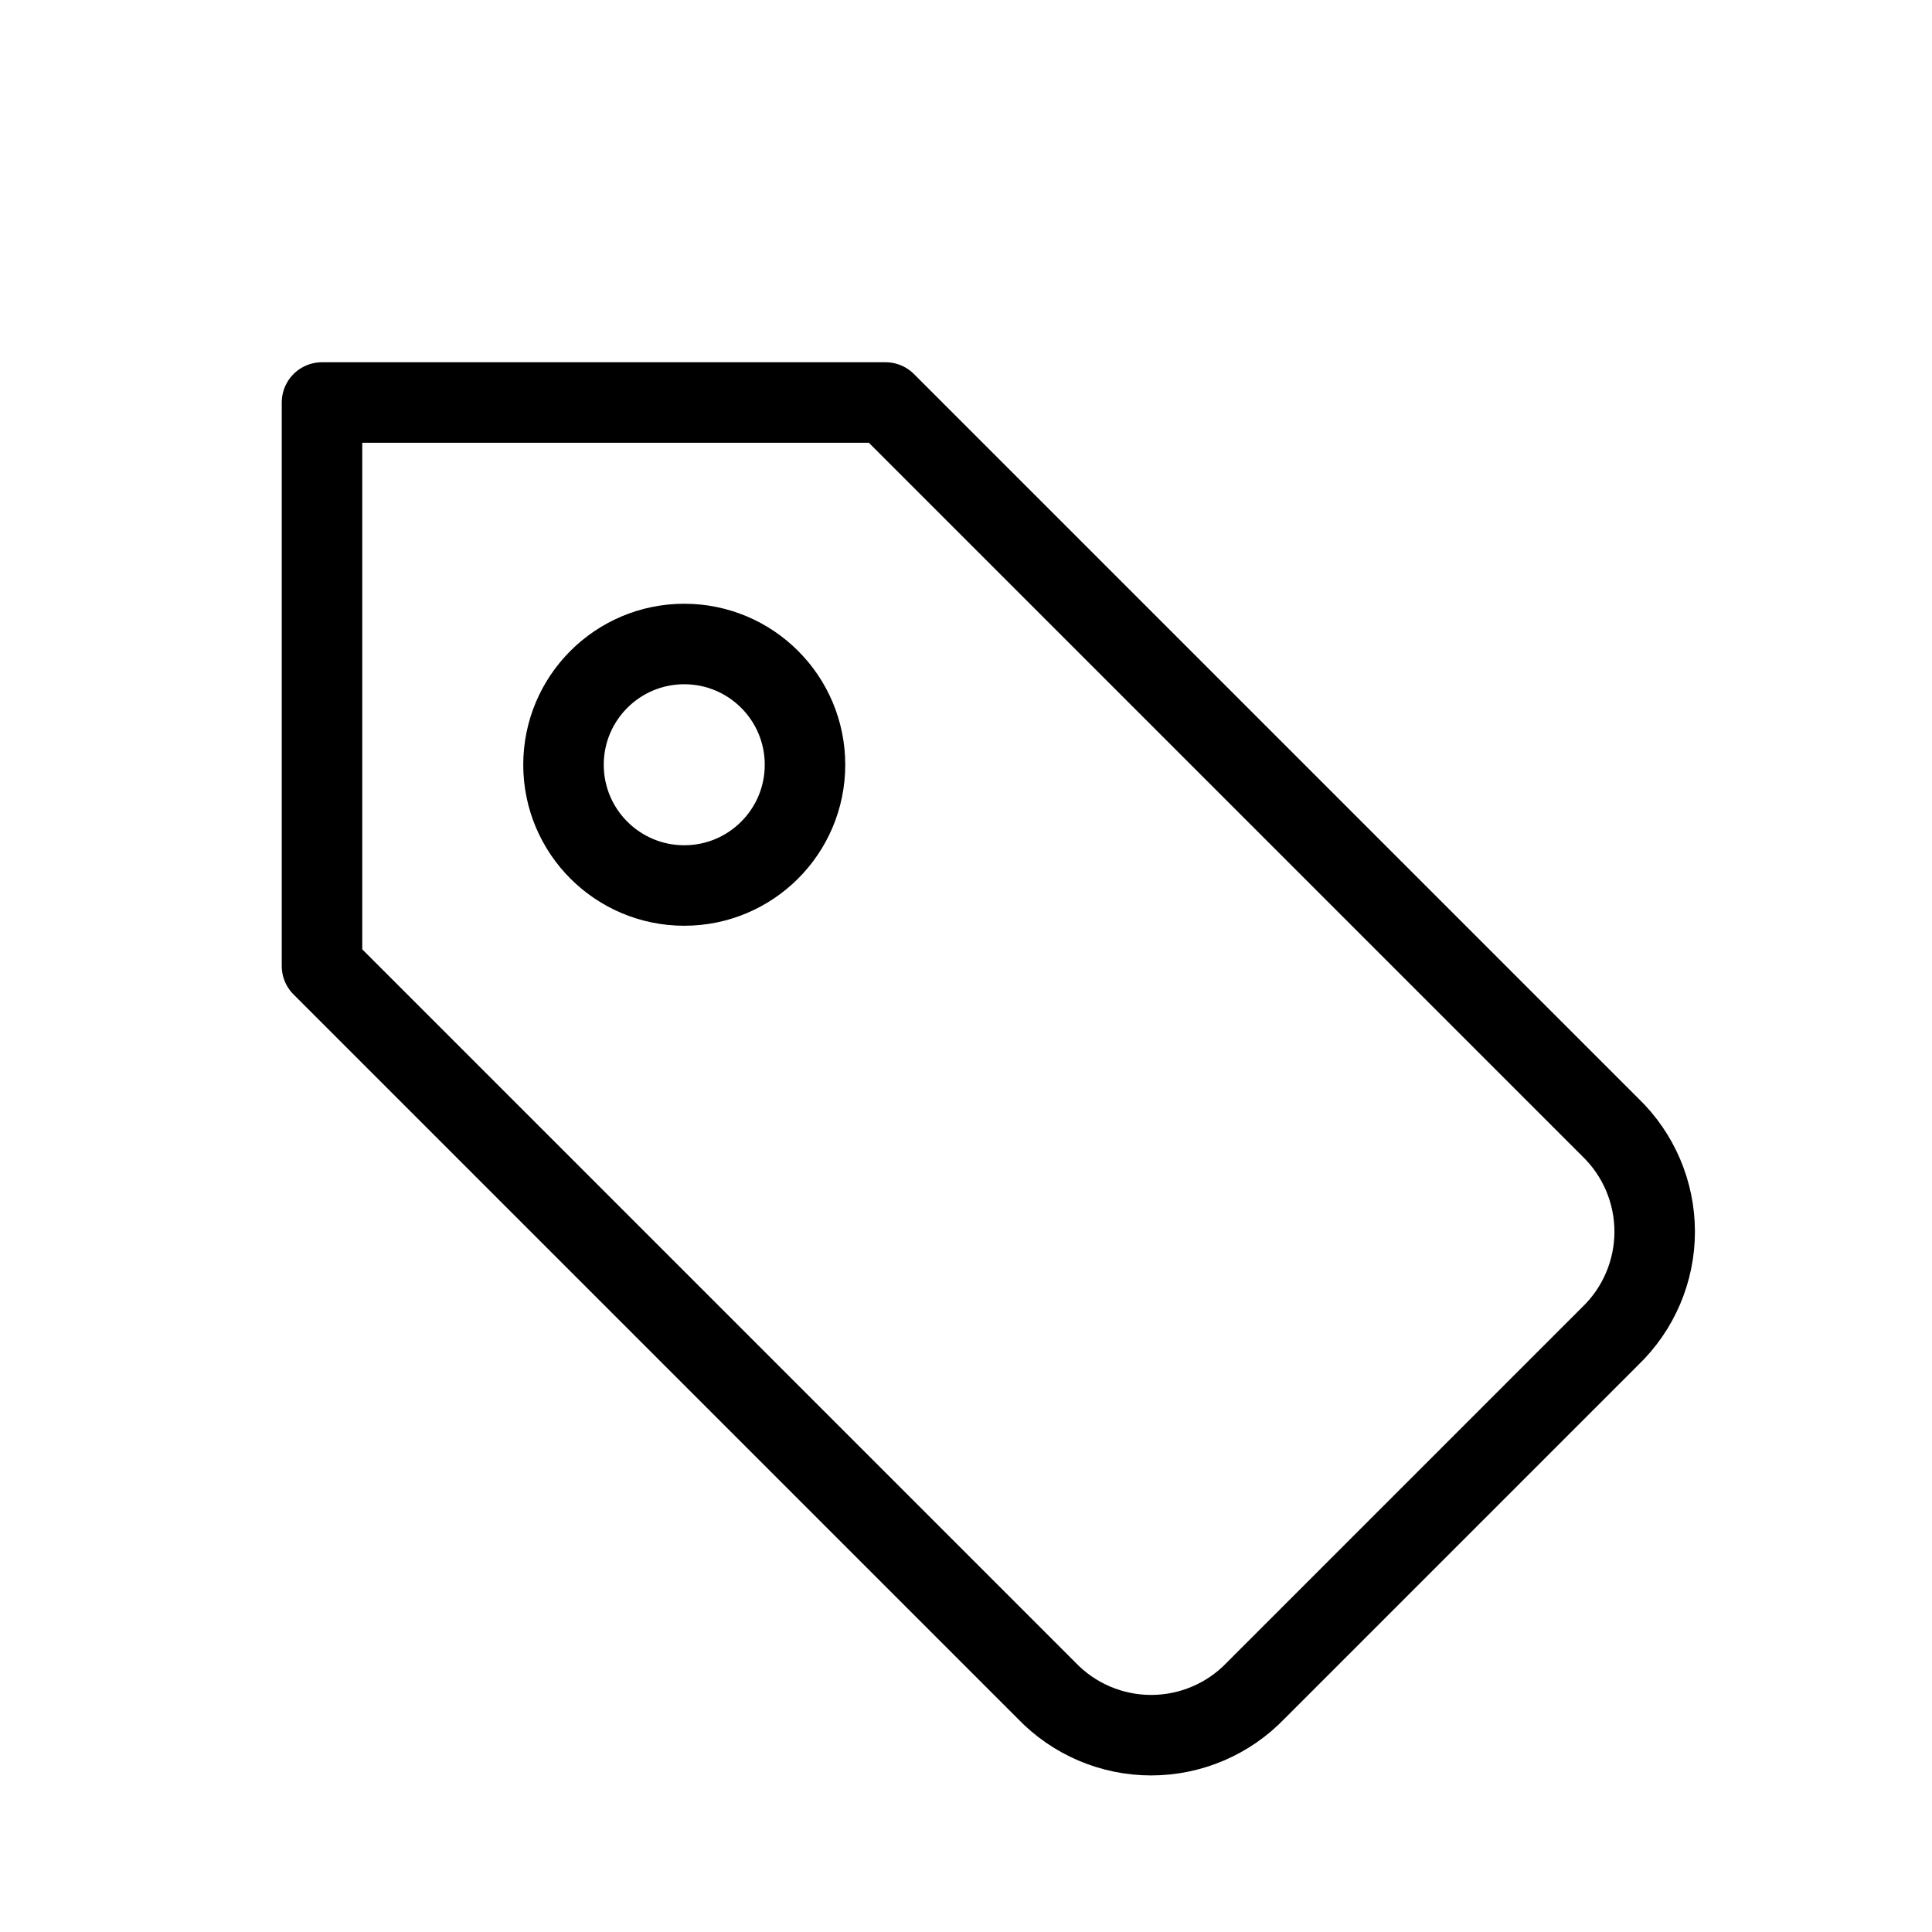
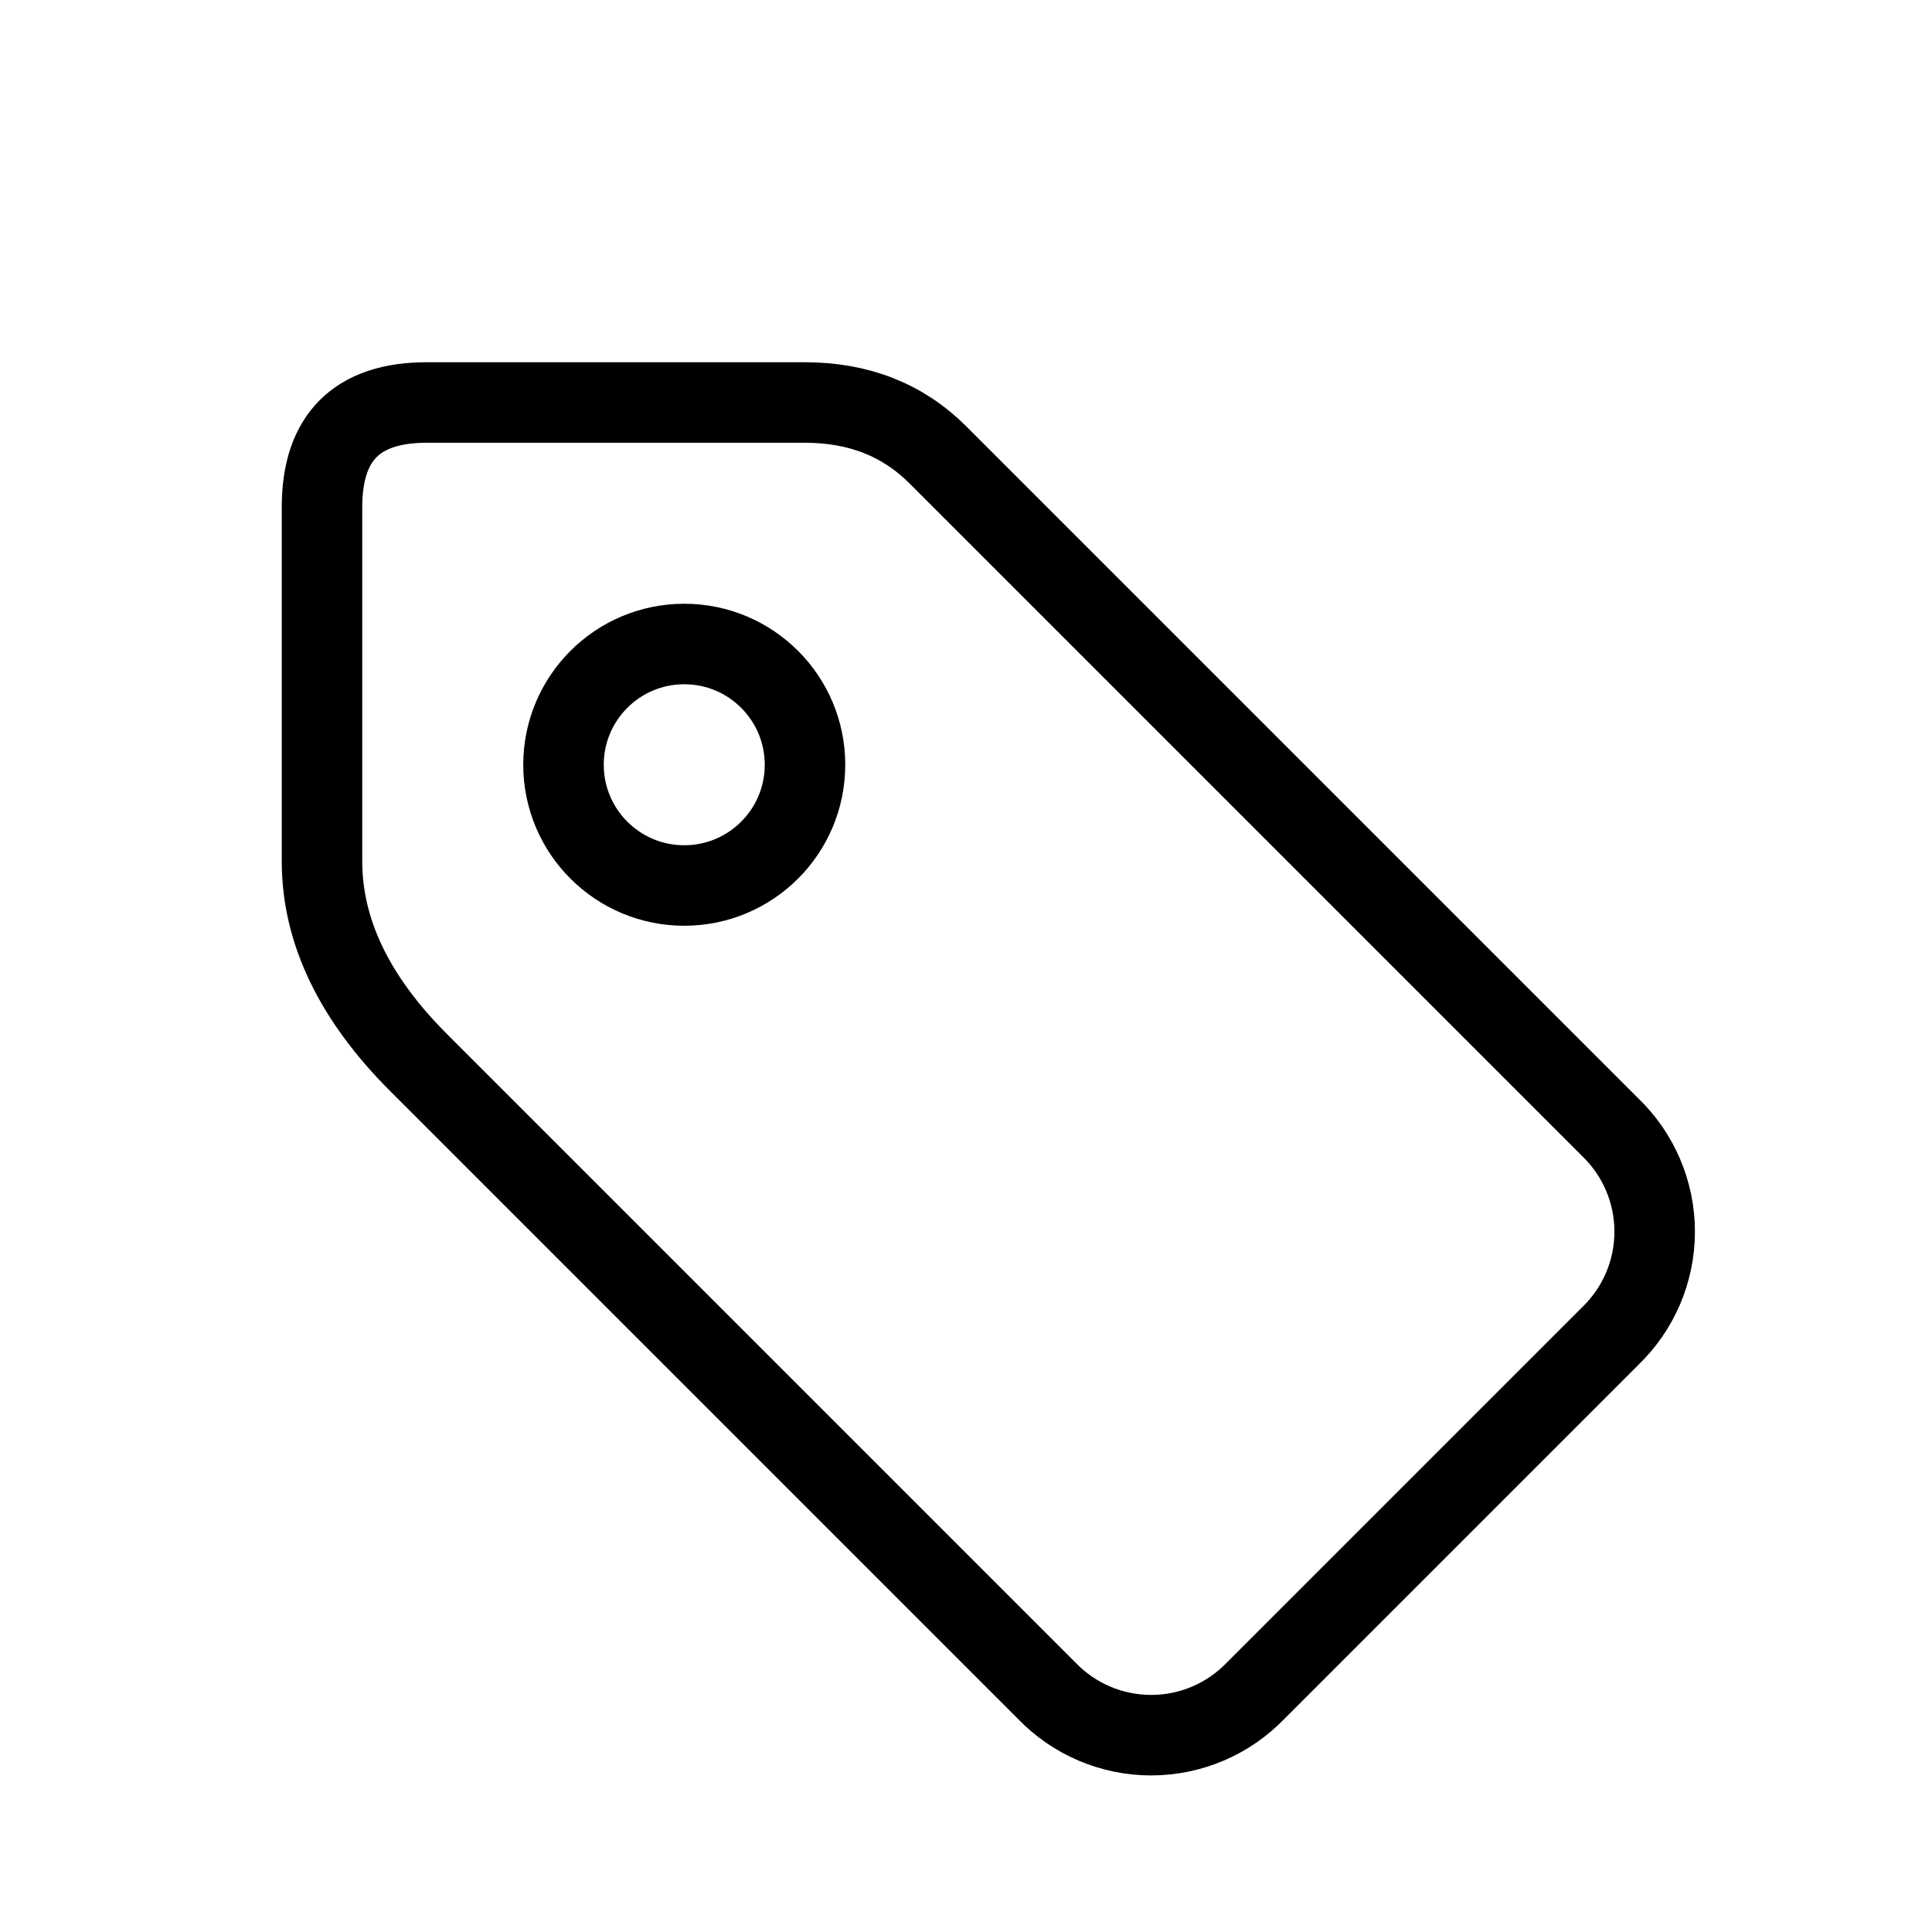
- <svg xmlns="http://www.w3.org/2000/svg" stroke-width="1.0" width="24" height="24" viewBox="0 0 24 24" fill="none">
-   <path d="M4 5h7l9 9a1.8 1.8 0 0 1 0 2.6l-4.4 4.4a1.8 1.8 0 0 1-2.6 0L4 12V5z" fill="none" stroke="currentColor" stroke-linecap="round" stroke-linejoin="round" />
-   <circle cx="8.5" cy="9.5" r="1.5" fill="none" stroke="currentColor" stroke-linecap="round" stroke-linejoin="round" />
+ <svg xmlns="http://www.w3.org/2000/svg" width="24" height="24" viewBox="0 0 24 24" fill="none" stroke="currentColor" stroke-width="1.0" stroke-linecap="round" stroke-linejoin="round">
+   <path d="M5.3 5 H10 Q11 5 11.65 5.65 L20 14 A1.8 1.8 0 0 1 20 16.6 L15.6 21 A1.8 1.8 0 0 1 13 21 L5.2 13.2 Q4 12 4 10.7 V6.3 Q4 5 5.3 5 Z" />
+   <circle cx="8.5" cy="9.5" r="1.5" />
</svg>
